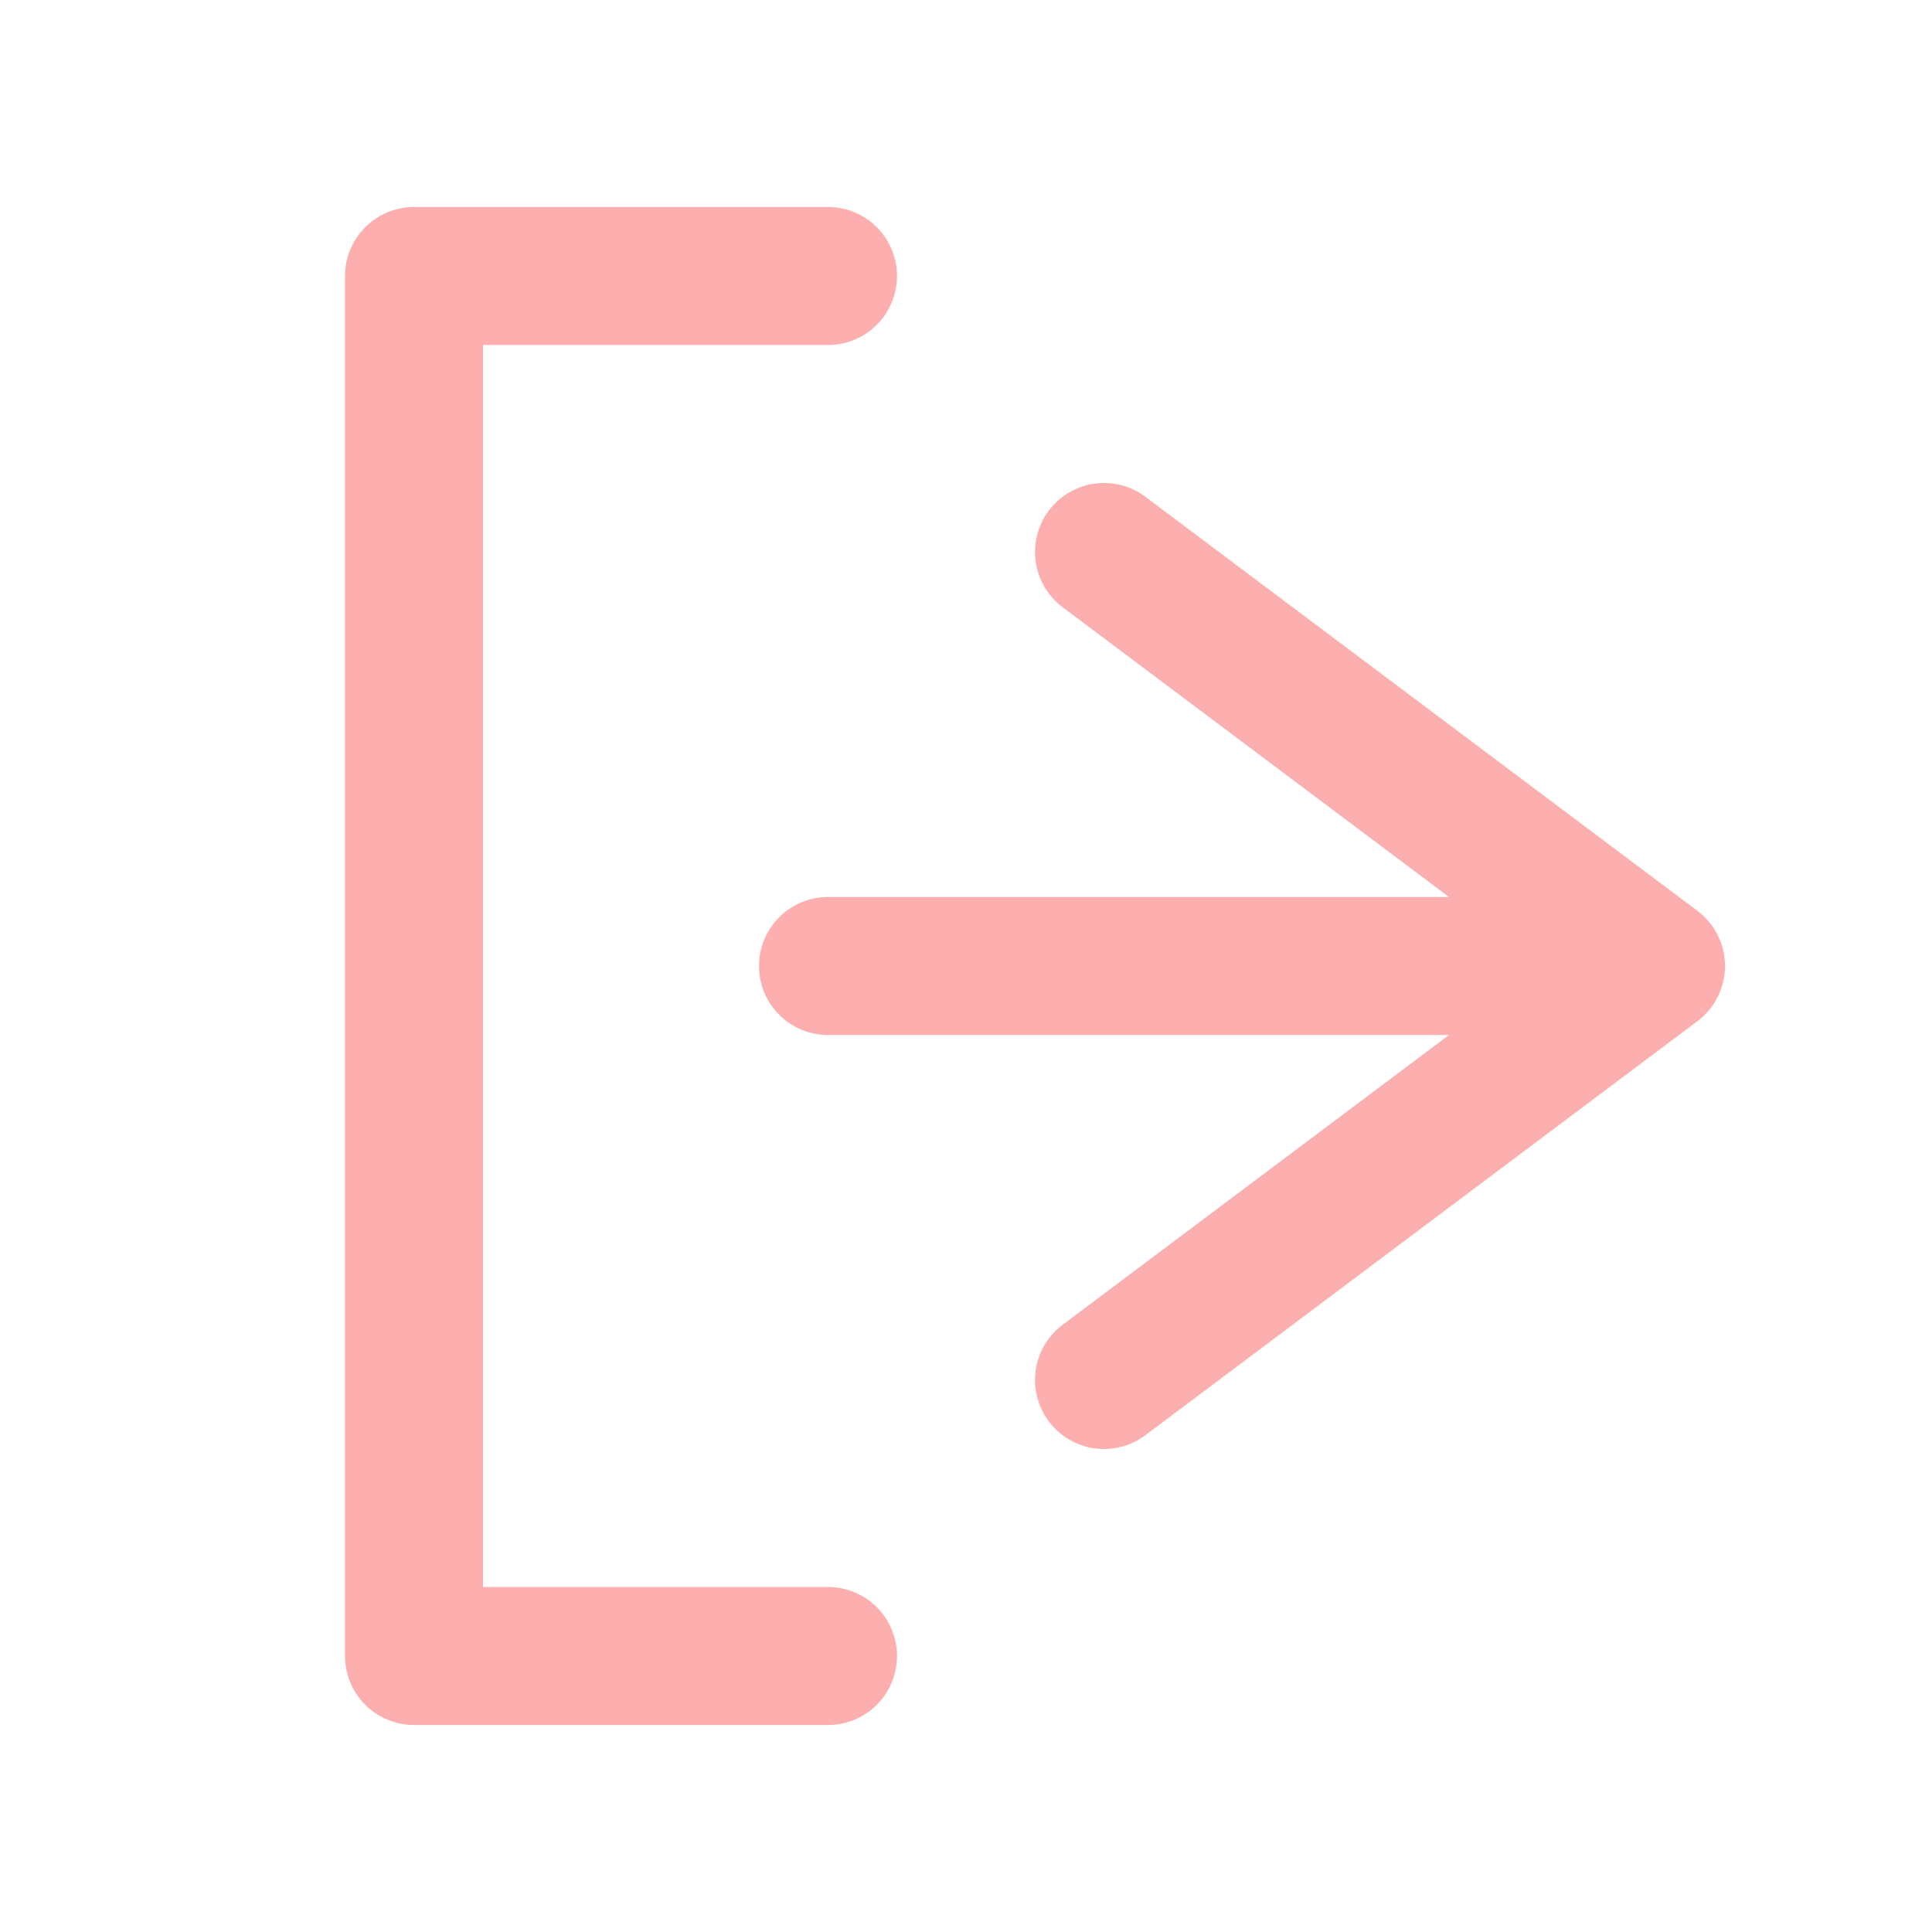
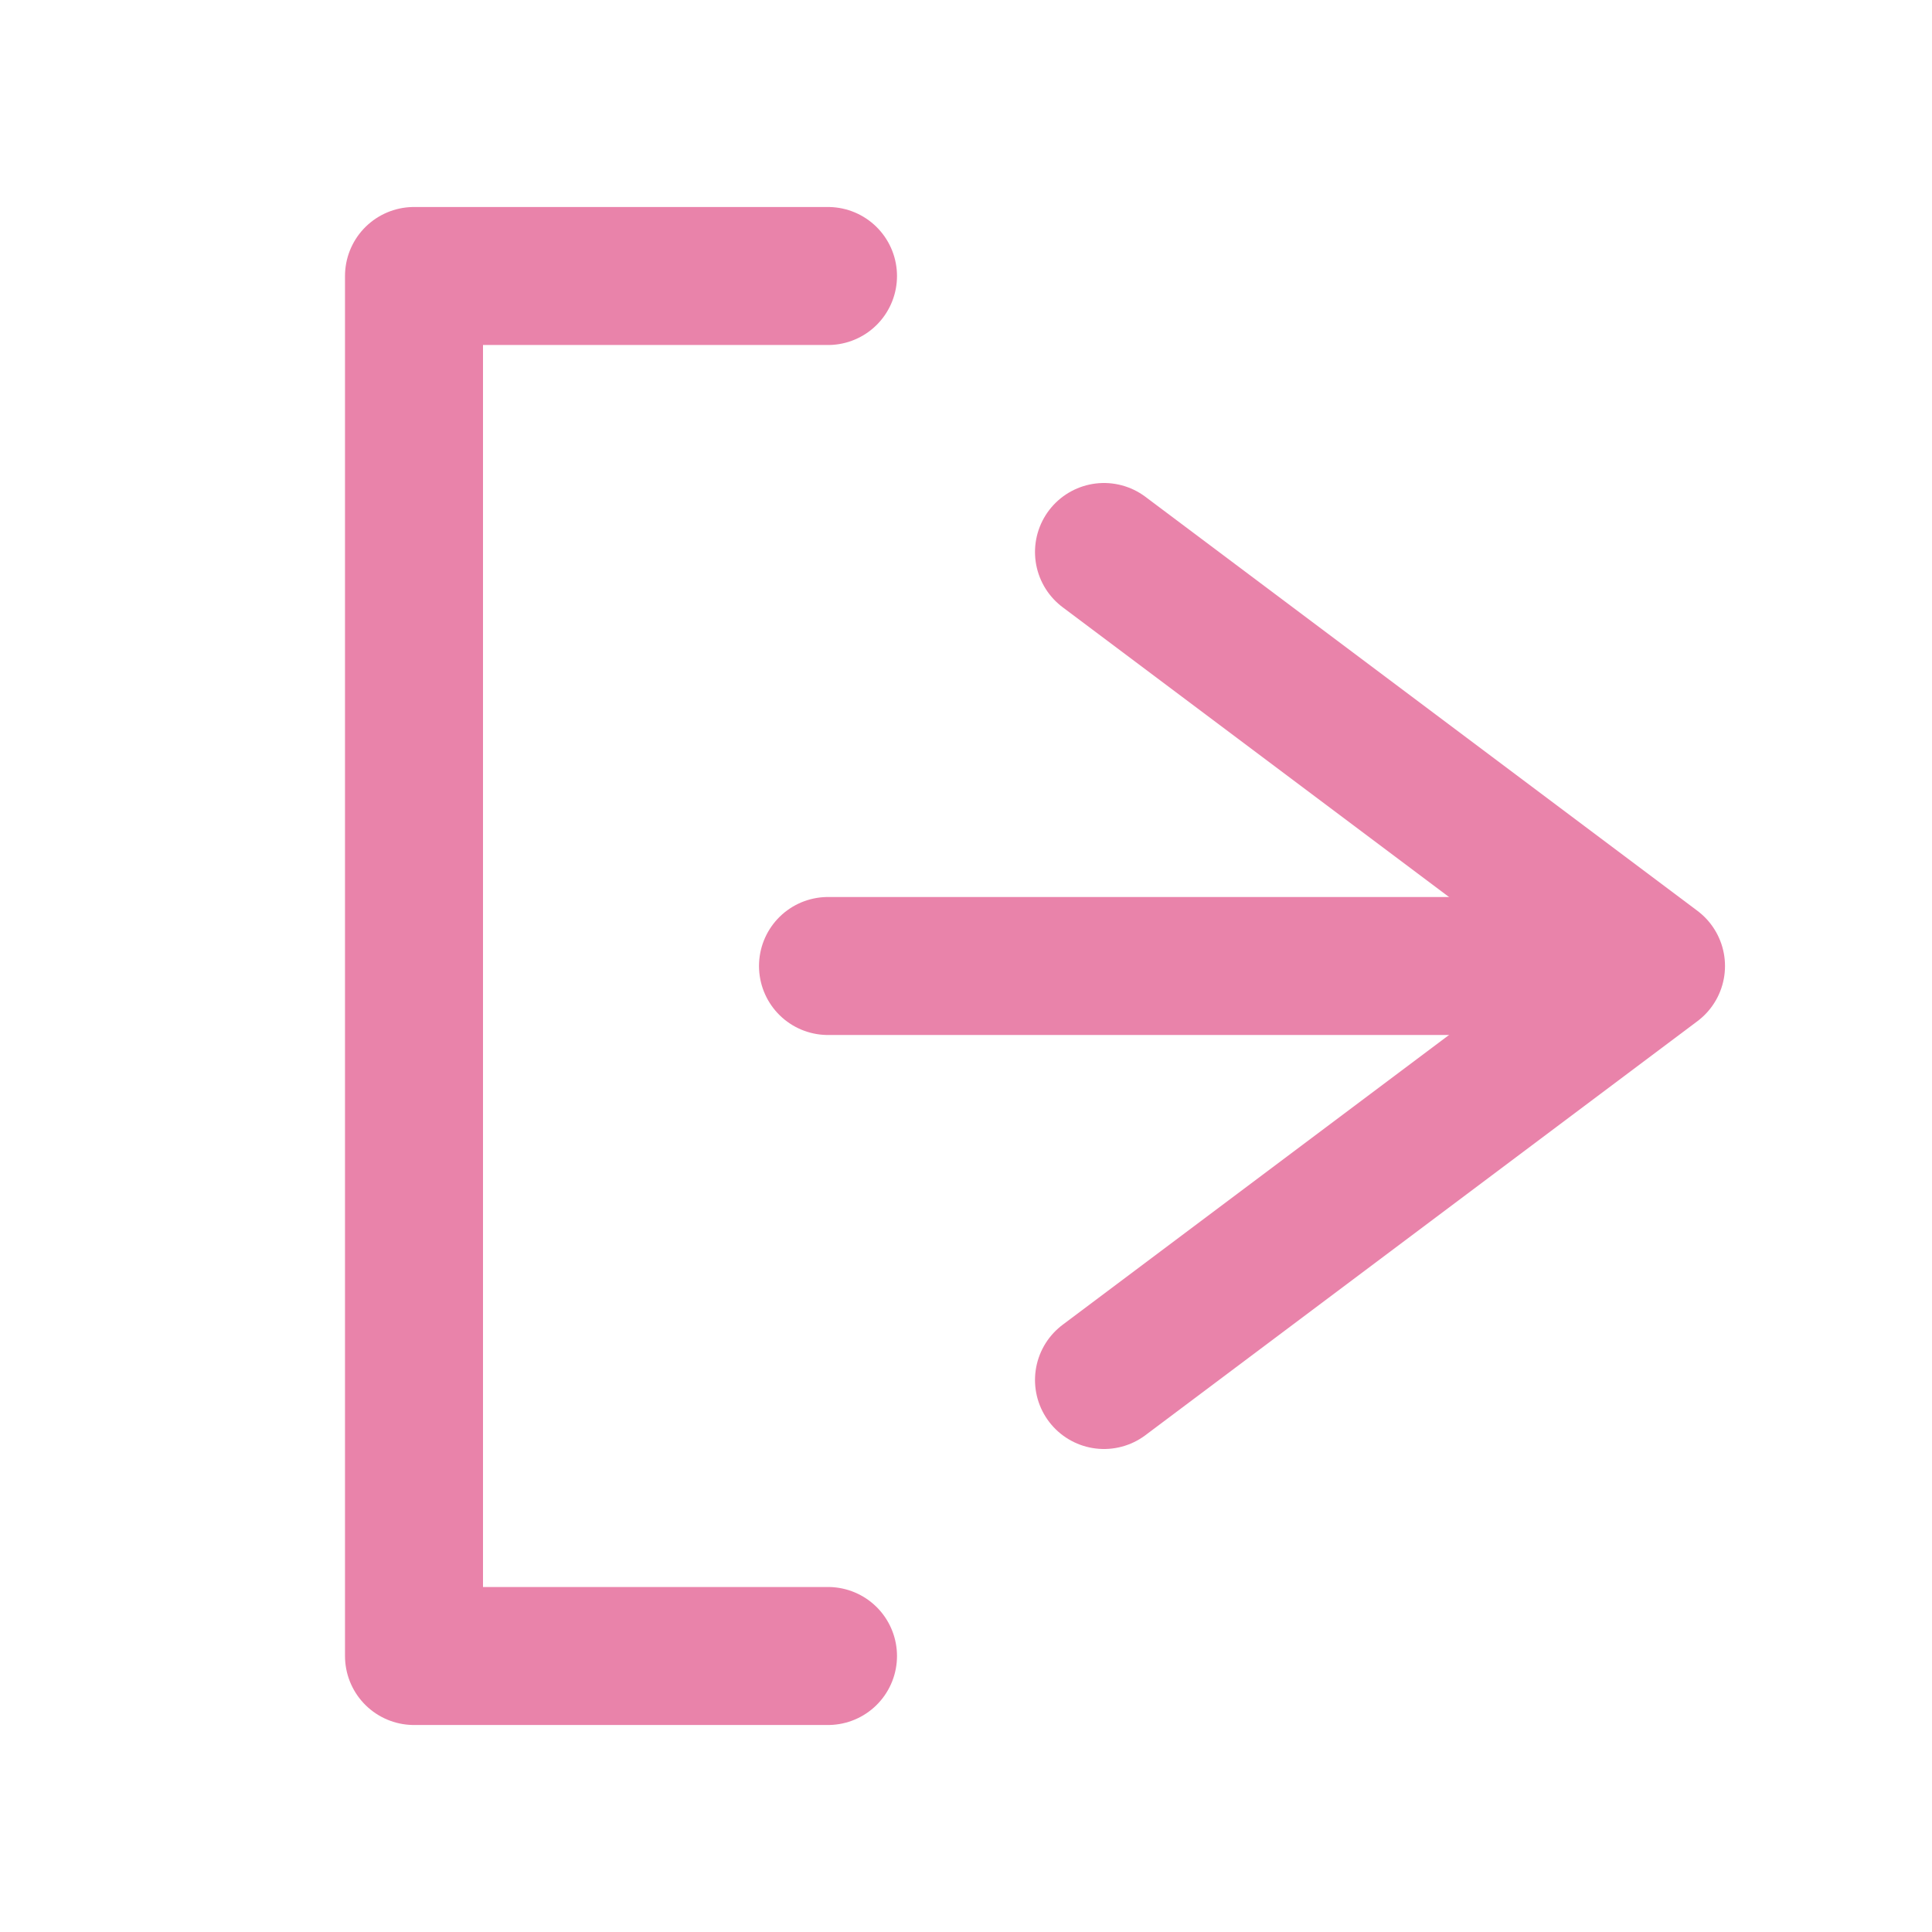
<svg xmlns="http://www.w3.org/2000/svg" width="24" height="24" viewBox="-1 0 14 12" fill="none">
-   <path d="M5 1H2V11H5" stroke="#FDAFAF" stroke-width="1" stroke-linecap="round" stroke-linejoin="round" />
-   <path d="M5 6L10 6" stroke="#FDAFAF" stroke-width="1" stroke-linecap="round" stroke-linejoin="round" />
-   <path d="M7 3L11 6L7 9" stroke="#FDAFAF" stroke-width="1" stroke-linecap="round" stroke-linejoin="round" />
+   <path d="M5 1H2V11H5" stroke="#E983AA" stroke-width="1" stroke-linecap="round" stroke-linejoin="round" />
+   <path d="M5 6L10 6" stroke="#E983AA" stroke-width="1" stroke-linecap="round" stroke-linejoin="round" />
+   <path d="M7 3L11 6L7 9" stroke="#E983AA" stroke-width="1" stroke-linecap="round" stroke-linejoin="round" />
</svg>
